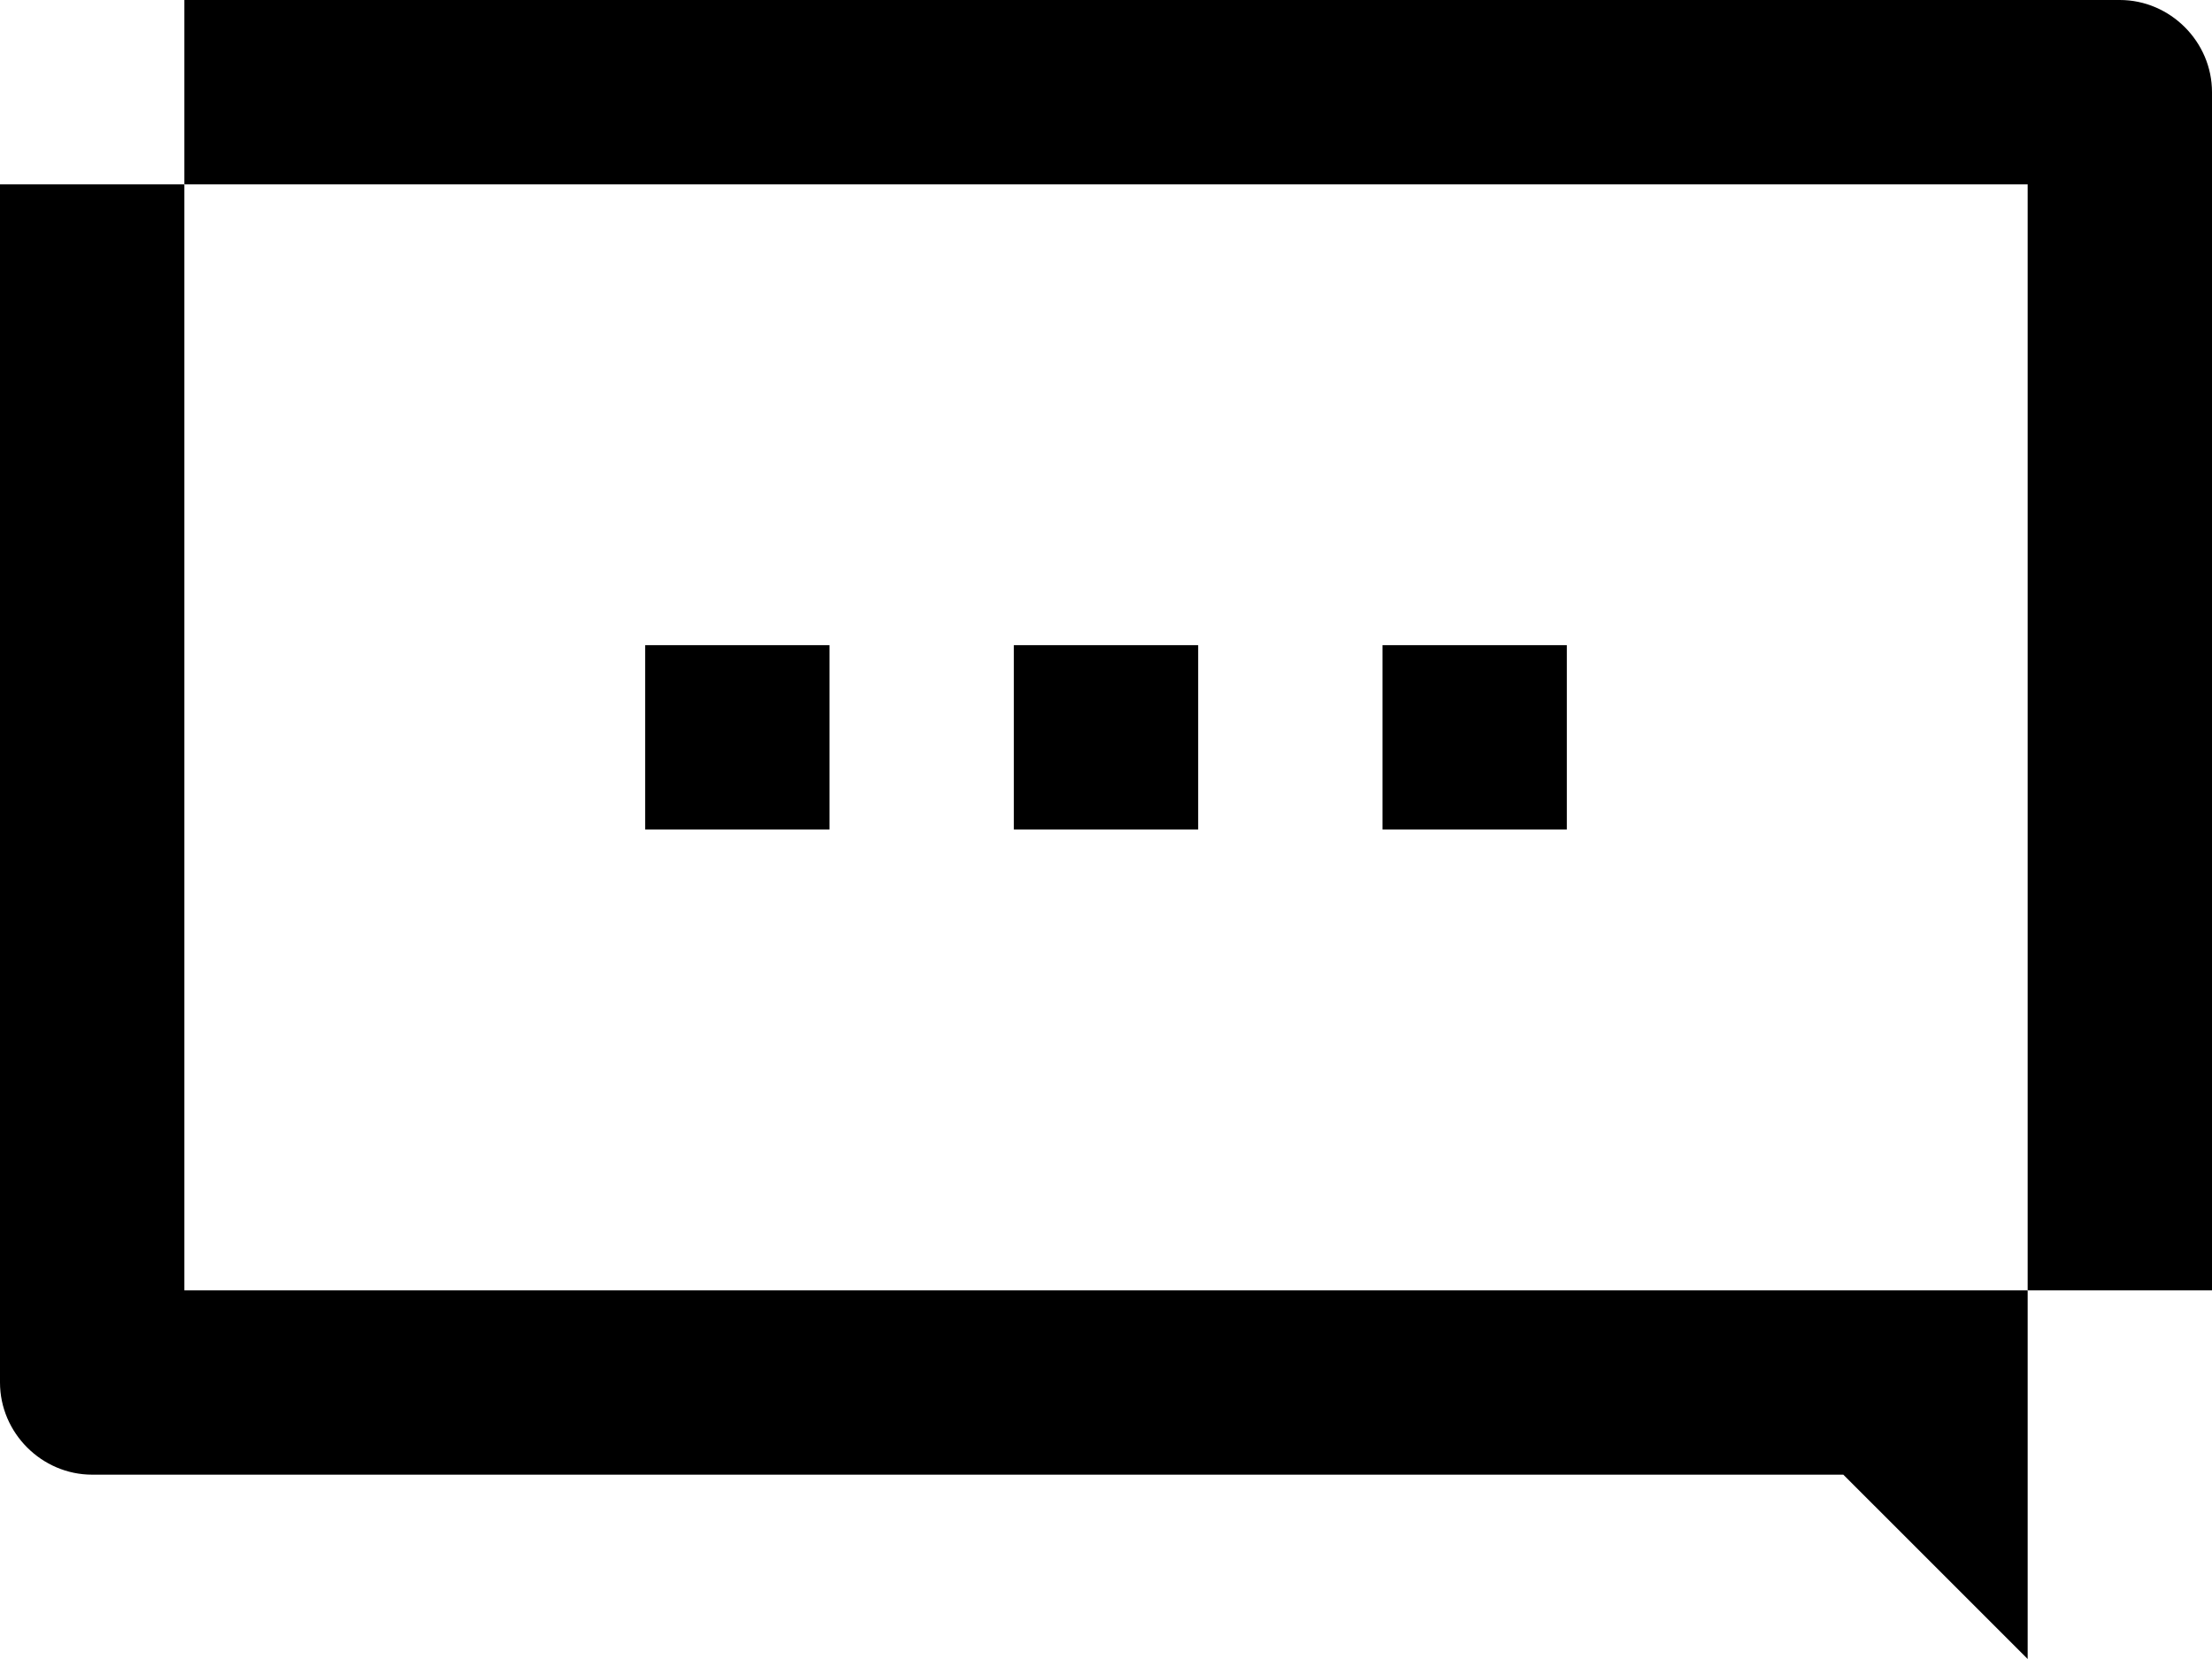
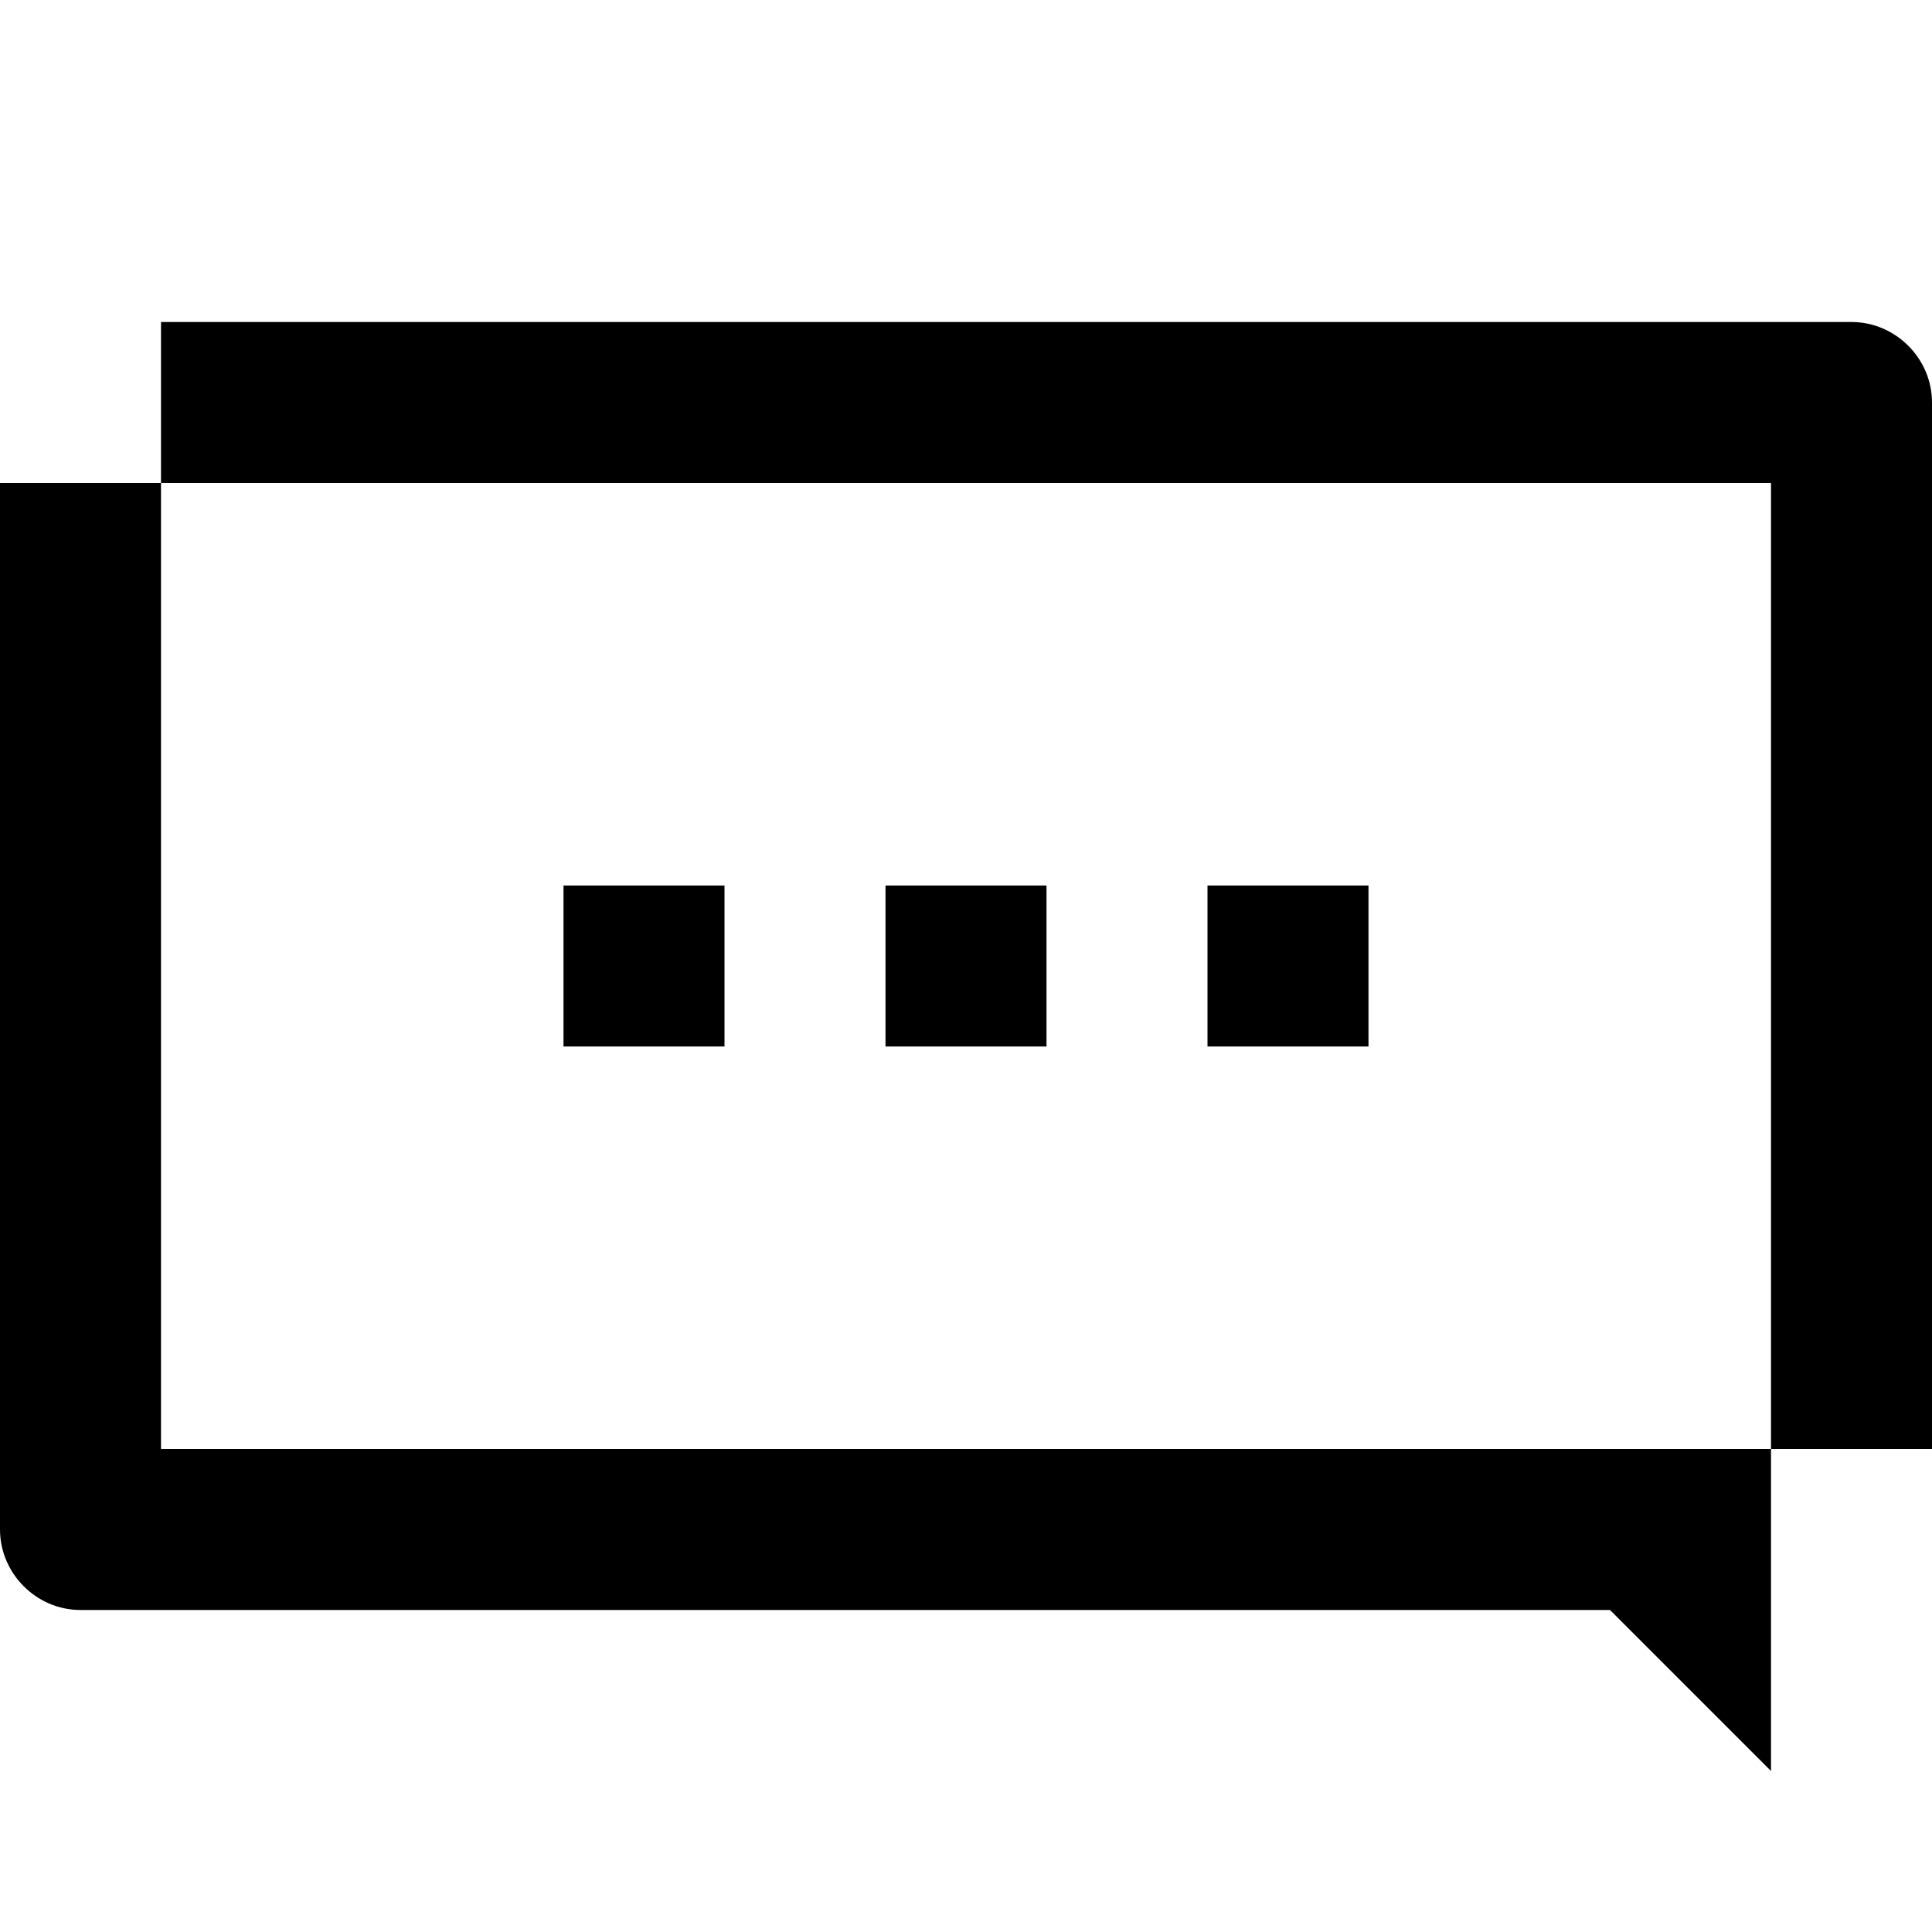
- <svg xmlns="http://www.w3.org/2000/svg" width="100%" height="100%" viewBox="0 0 24 18" fill="currentColor" stroke="none">
+ <svg xmlns="http://www.w3.org/2000/svg" width="100%" height="100%" viewBox="0 -4 24 24" fill="currentColor" stroke="none">
  <path d="M23 0H2V2H22V14H24V1C24 0.453 23.547 0 23 0Z" />
  <path d="M2 2H0V15C0 15.547 0.453 16 1 16H20L22 18V14H2V2Z" />
  <path d="M13 7H11V9H13V7Z" />
  <path d="M17 7H15V9H17V7Z" />
  <path d="M9 7H7V9H9V7Z" />
</svg>
